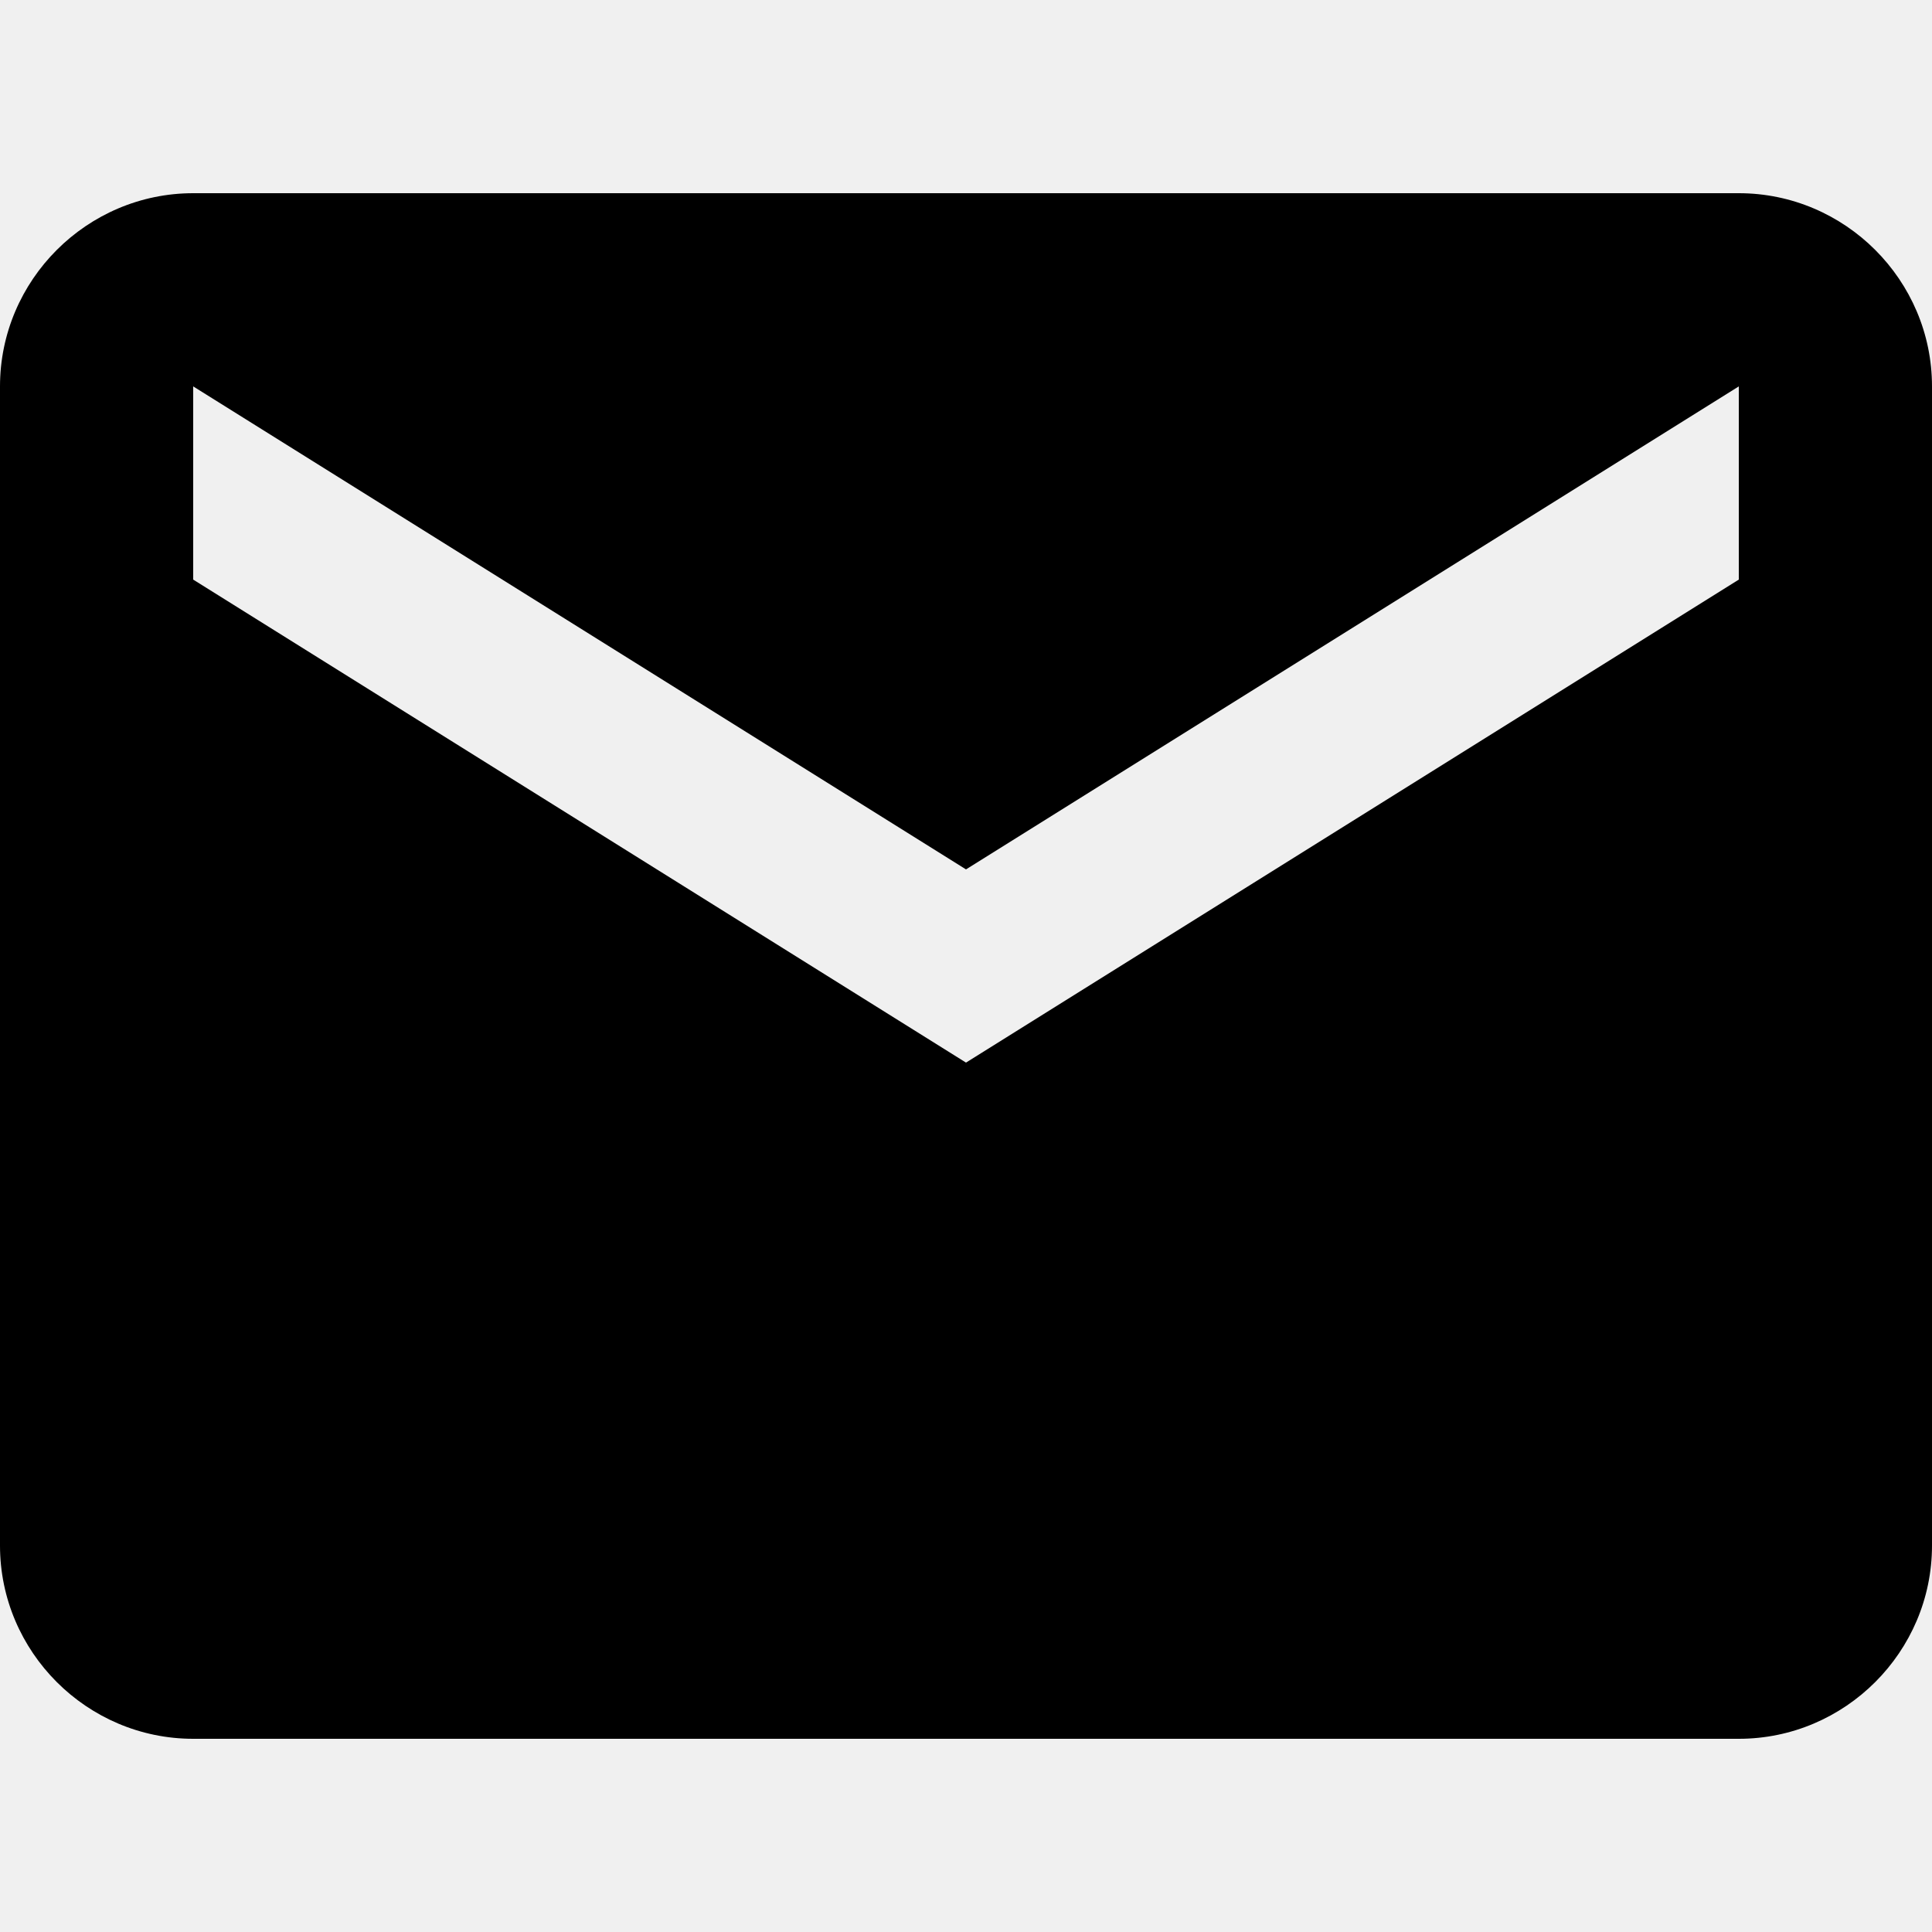
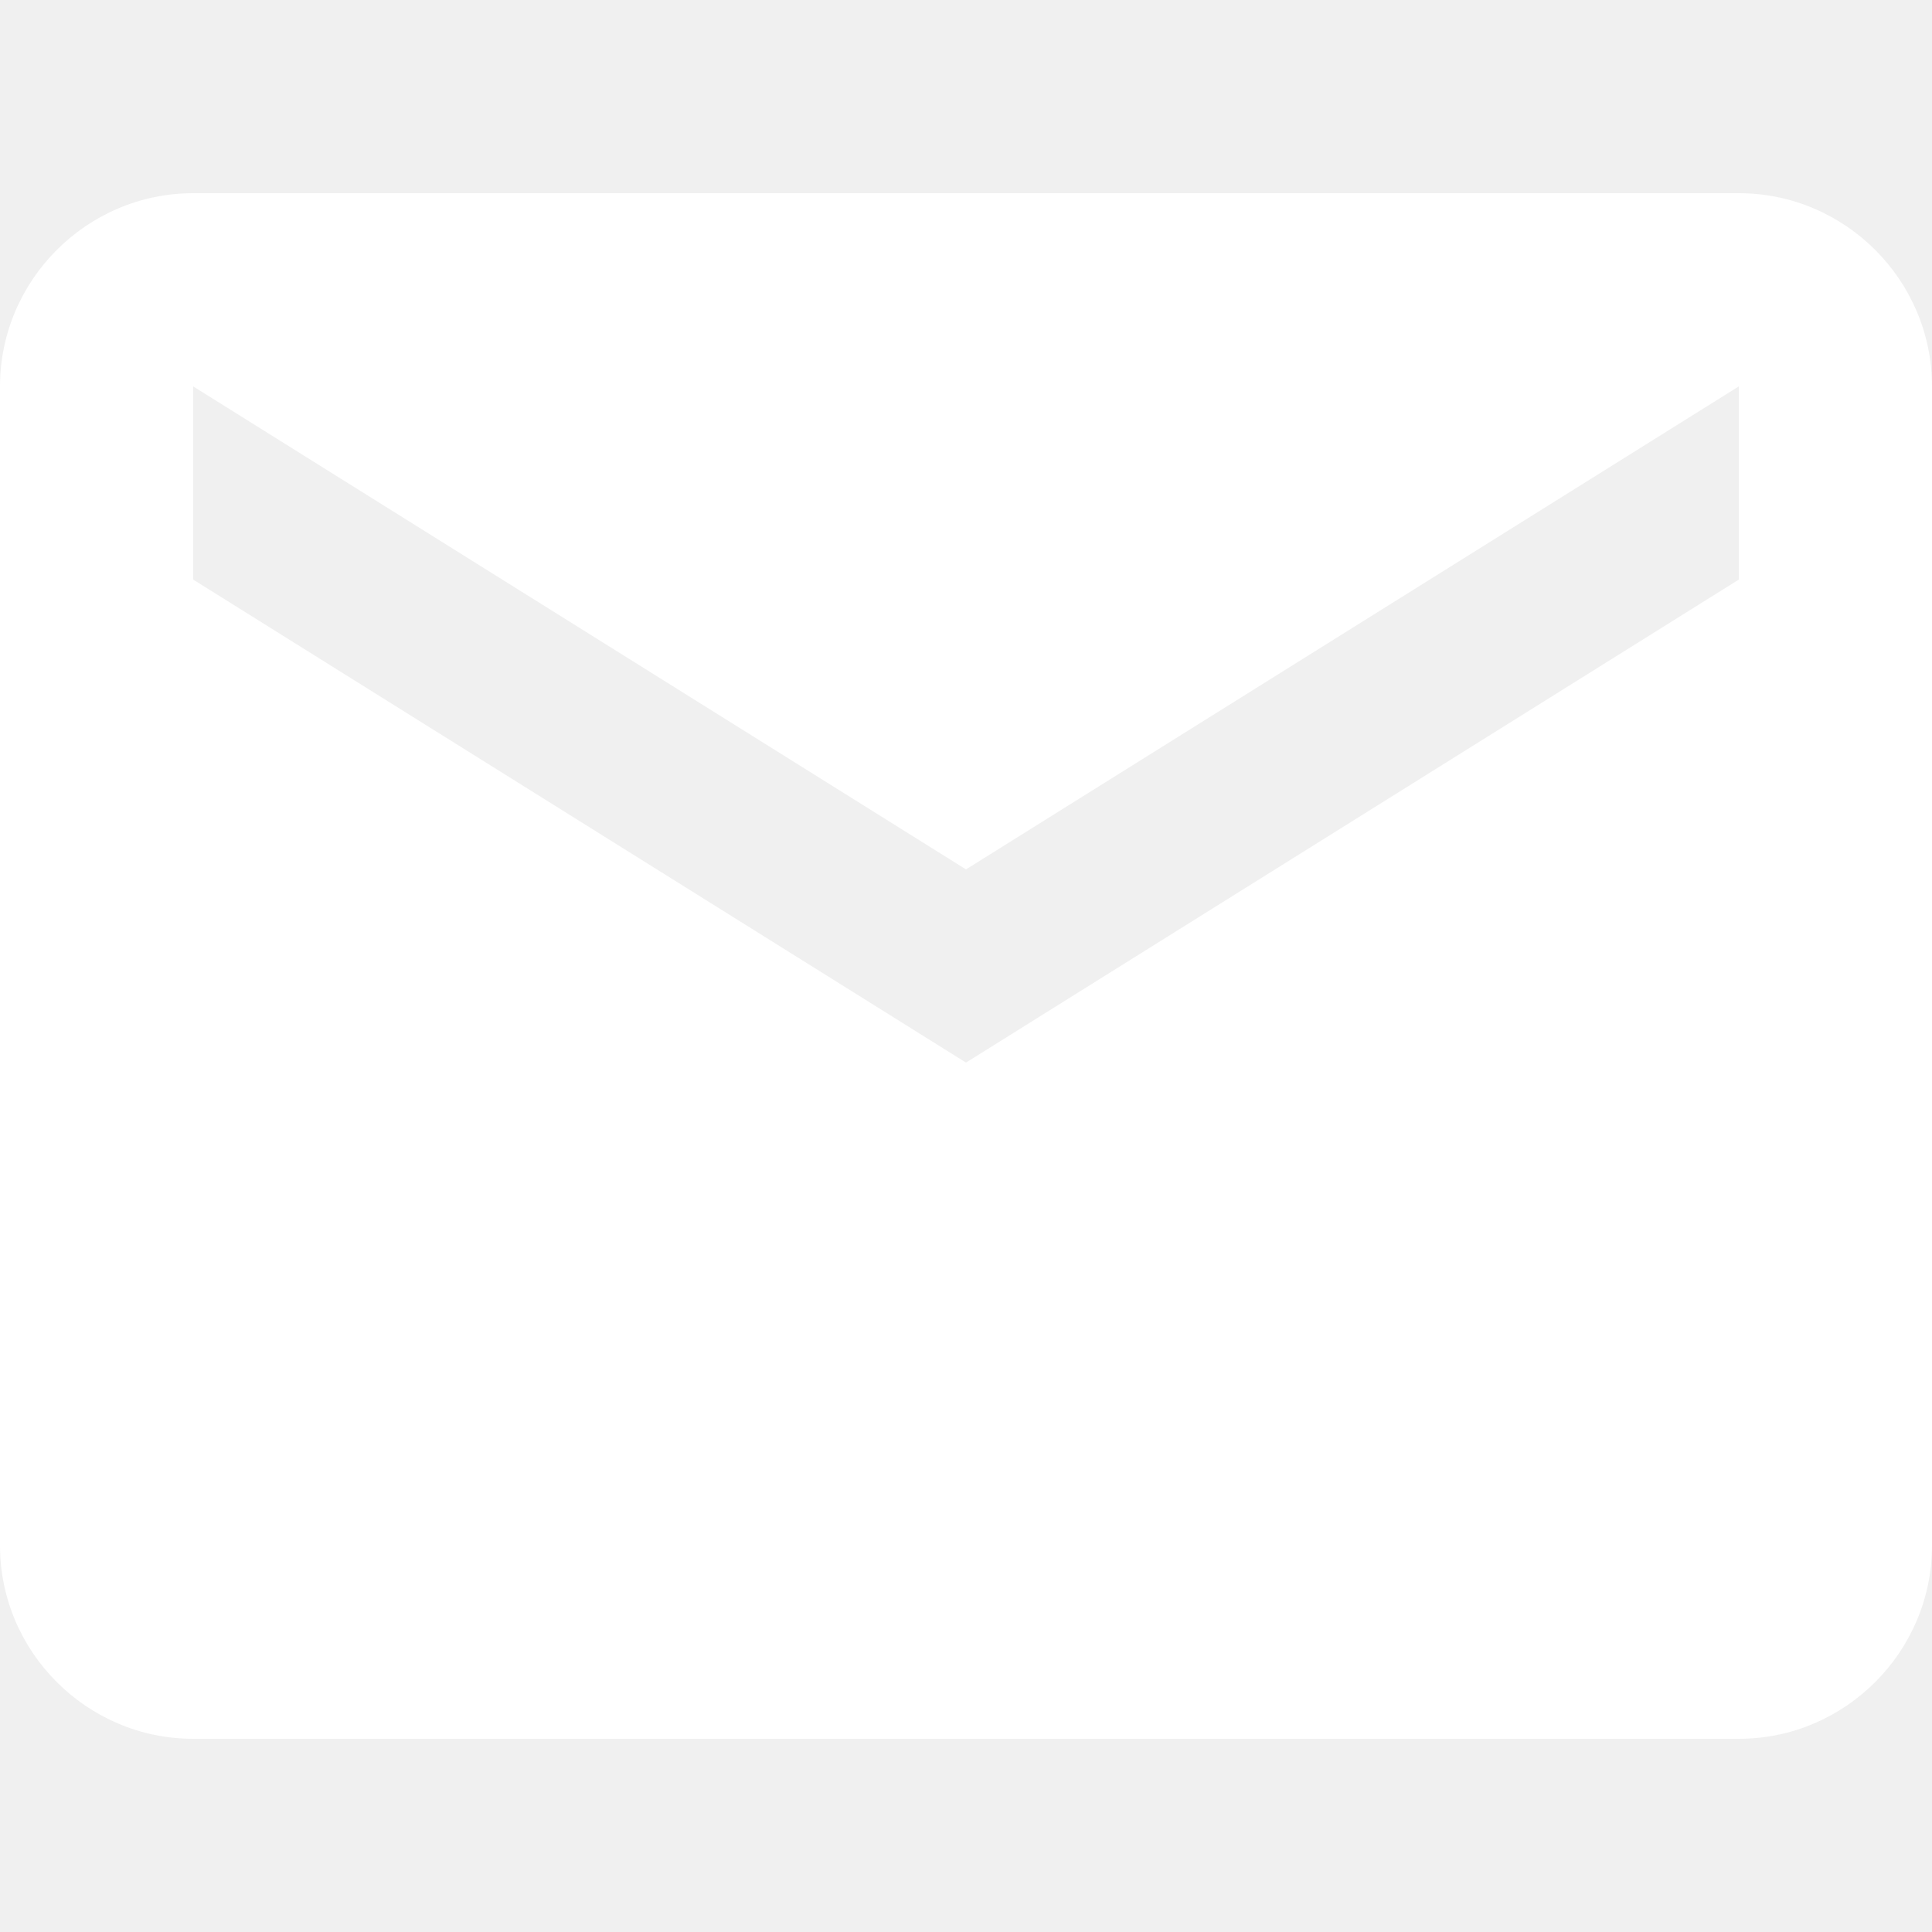
- <svg xmlns="http://www.w3.org/2000/svg" version="1.1" id="Capa_1" x="0px" y="0px" width="510px" height="510px" viewBox="0 0 510 510" style="enable-background:new 0 0 510 510;" xml:space="preserve">
+ <svg xmlns="http://www.w3.org/2000/svg" version="1.1" id="Capa_1" x="0px" y="0px" viewBox="0 0 510 510" style="enable-background:new 0 0 510 510;" fill="white" xml:space="preserve">
  <g>
    <g id="email">
      <path d="M459,51H51C22.95,51,0,73.95,0,102v306c0,28.05,22.95,51,51,51h408c28.05,0,51-22.95,51-51V102    C510,73.95,487.05,51,459,51z M459,153L255,280.5L51,153v-51l204,127.5L459,102V153z" />
    </g>
  </g>
  <g>
</g>
  <g>
</g>
  <g>
</g>
  <g>
</g>
  <g>
</g>
  <g>
</g>
  <g>
</g>
  <g>
</g>
  <g>
</g>
  <g>
</g>
  <g>
</g>
  <g>
</g>
  <g>
</g>
  <g>
</g>
  <g>
</g>
</svg>
